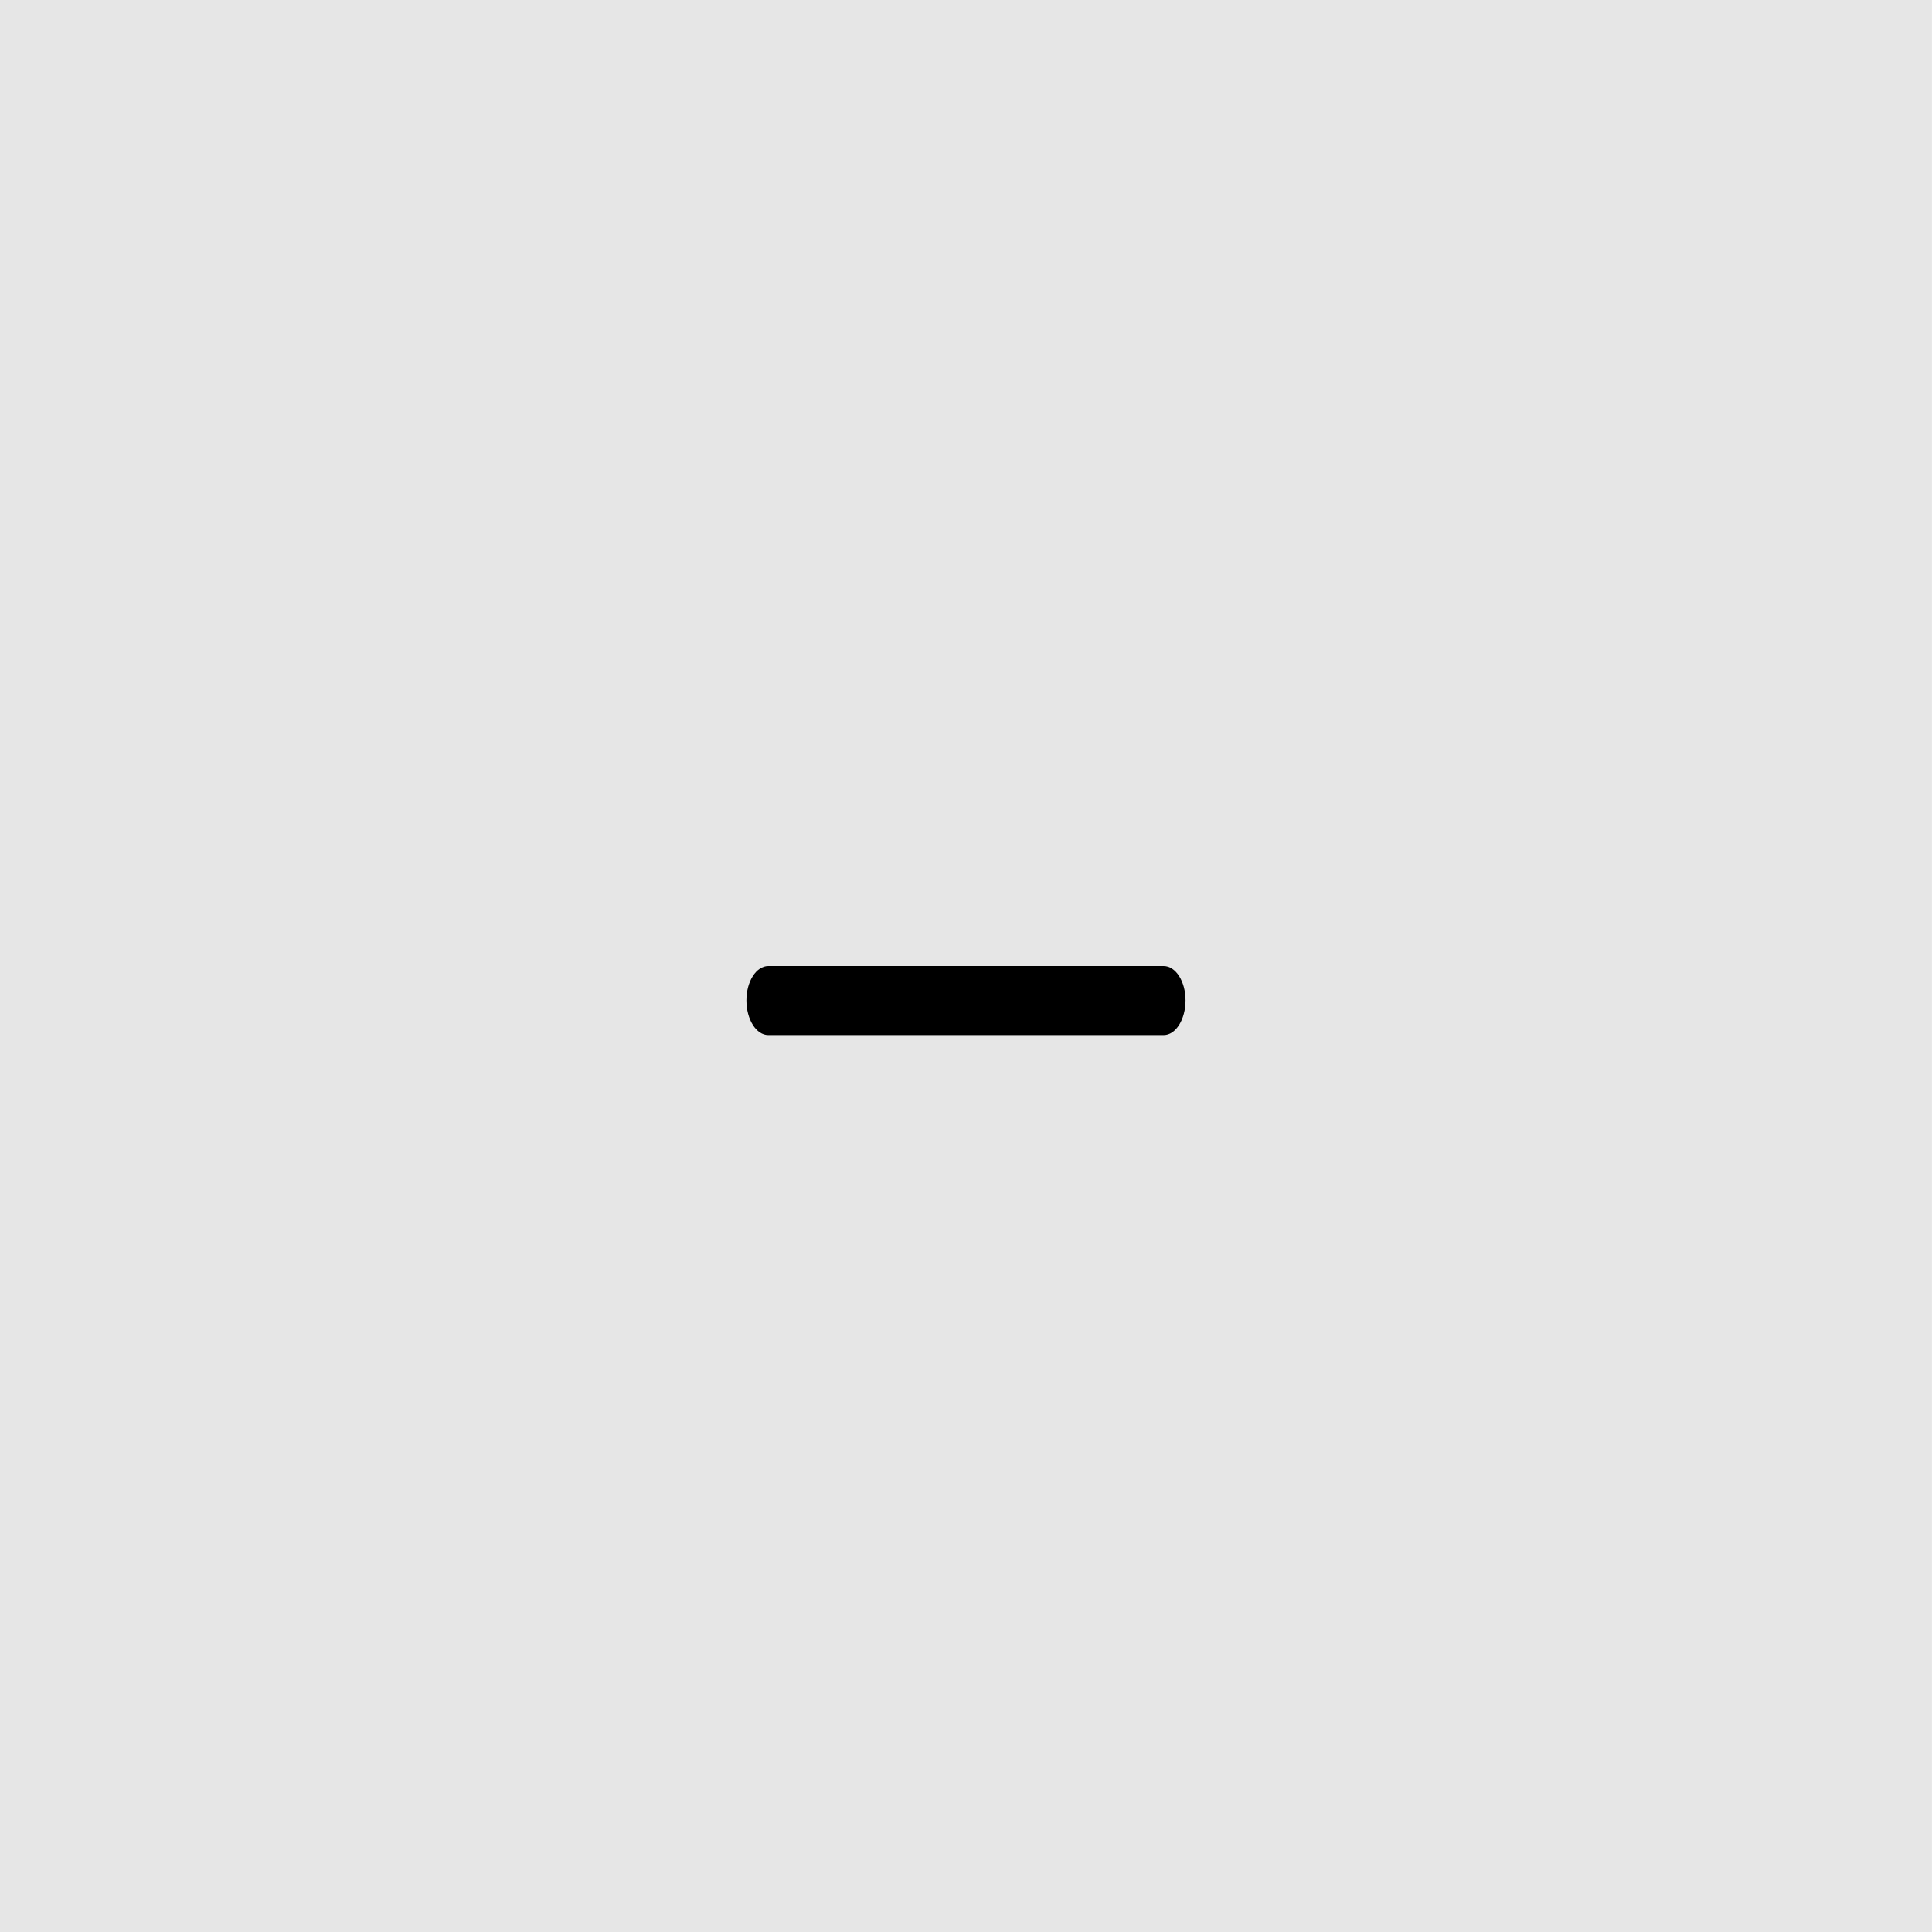
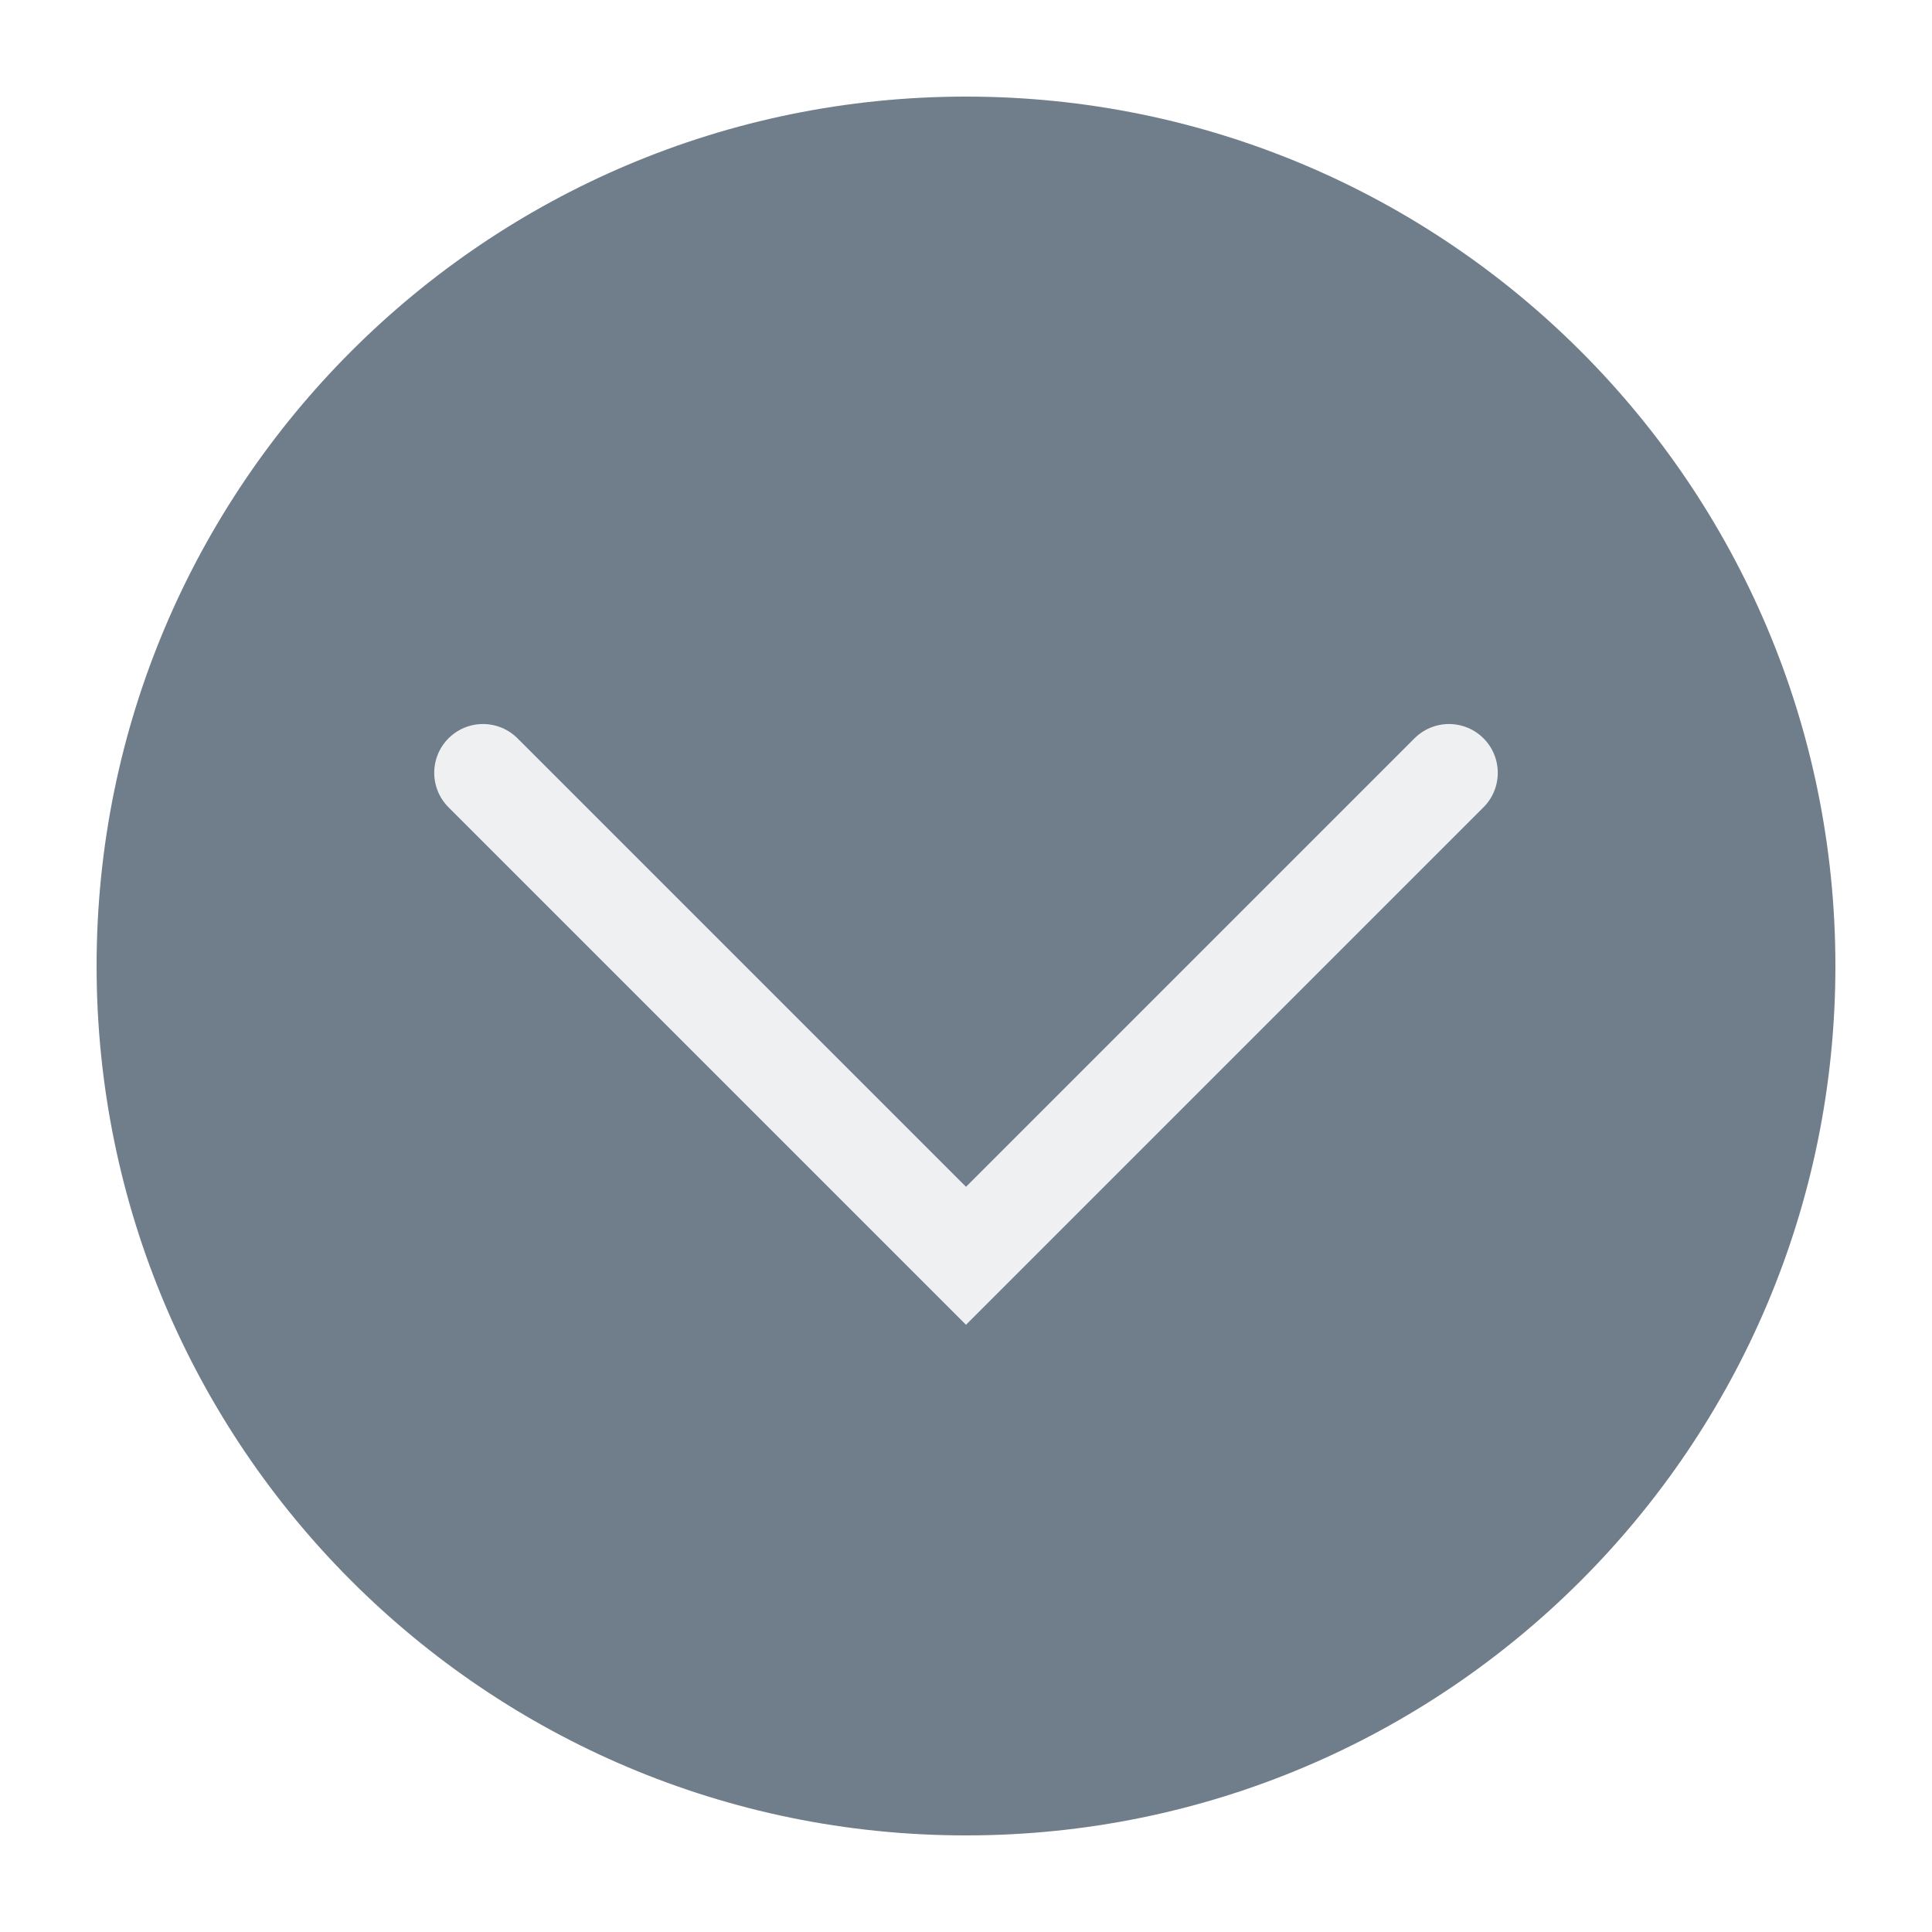
<svg xmlns="http://www.w3.org/2000/svg" viewBox="0 0 50 50" version="1.2" baseProfile="tiny">
  <defs>
</defs>
  <g fill="none" stroke="black" stroke-width="1" fill-rule="evenodd" stroke-linecap="square" stroke-linejoin="bevel">
-     <g fill="#000000" fill-opacity="1" stroke="none" transform="matrix(4.97306,0,0,5.90551,-2.63158,117.188)" font-family="JetBrainsMono Nerd Font" font-size="10" font-weight="400" font-style="normal" opacity="0.1">
-       <rect x="0.529" y="-19.844" width="10.054" height="8.467" />
+     <g fill="#707d8a" fill-opacity="1" stroke="none" transform="matrix(2.5,0,0,2.5,2.5,2.5)" font-family="Noto Sans" font-size="10" font-weight="400" font-style="normal">
+       <circle cx="9" cy="9" r="9" />
    </g>
-     <g fill="#000000" fill-opacity="1" stroke="none" transform="matrix(4.29492,0,0,6.74916,-105.682,175)" font-family="JetBrainsMono Nerd Font" font-size="10" font-weight="400" font-style="normal" opacity="0.003">
-       <rect x="27.517" y="-25.135" width="5.821" height="5.821" />
+     <g fill="none" stroke="#eff0f1" stroke-opacity="1" stroke-width="1.01" stroke-linecap="round" stroke-linejoin="miter" stroke-miterlimit="2" transform="matrix(2.5,0,0,2.5,2.5,2.5)" font-family="Noto Sans" font-size="10" font-weight="400" font-style="normal">
+       <polyline fill="none" vector-effect="none" points="4,7 9,12 14,7 " />
    </g>
-     <g fill="#000000" fill-opacity="1" stroke="none" transform="matrix(4.29492,0,0,6.74916,-105.682,175)" font-family="JetBrainsMono Nerd Font" font-size="10" font-weight="400" font-style="normal">
-       <path vector-effect="none" fill-rule="evenodd" d="M29.104,-22.093 C29.104,-22.166 29.163,-22.225 29.236,-22.225 L31.618,-22.225 C31.691,-22.225 31.75,-22.166 31.75,-22.093 C31.75,-22.02 31.691,-21.96 31.618,-21.96 L29.236,-21.96 C29.163,-21.96 29.104,-22.02 29.104,-22.093 " />
-     </g>
-     <g fill="none" stroke="#000000" stroke-opacity="1" stroke-width="1" stroke-linecap="square" stroke-linejoin="bevel" transform="matrix(1,0,0,1,0,0)" font-family="JetBrainsMono Nerd Font" font-size="10" font-weight="400" font-style="normal">
+     <g fill="none" stroke="#000000" stroke-opacity="1" stroke-width="1" stroke-linecap="square" stroke-linejoin="bevel" transform="matrix(1,0,0,1,0,0)" font-family="Noto Sans" font-size="10" font-weight="400" font-style="normal">
</g>
  </g>
</svg>
